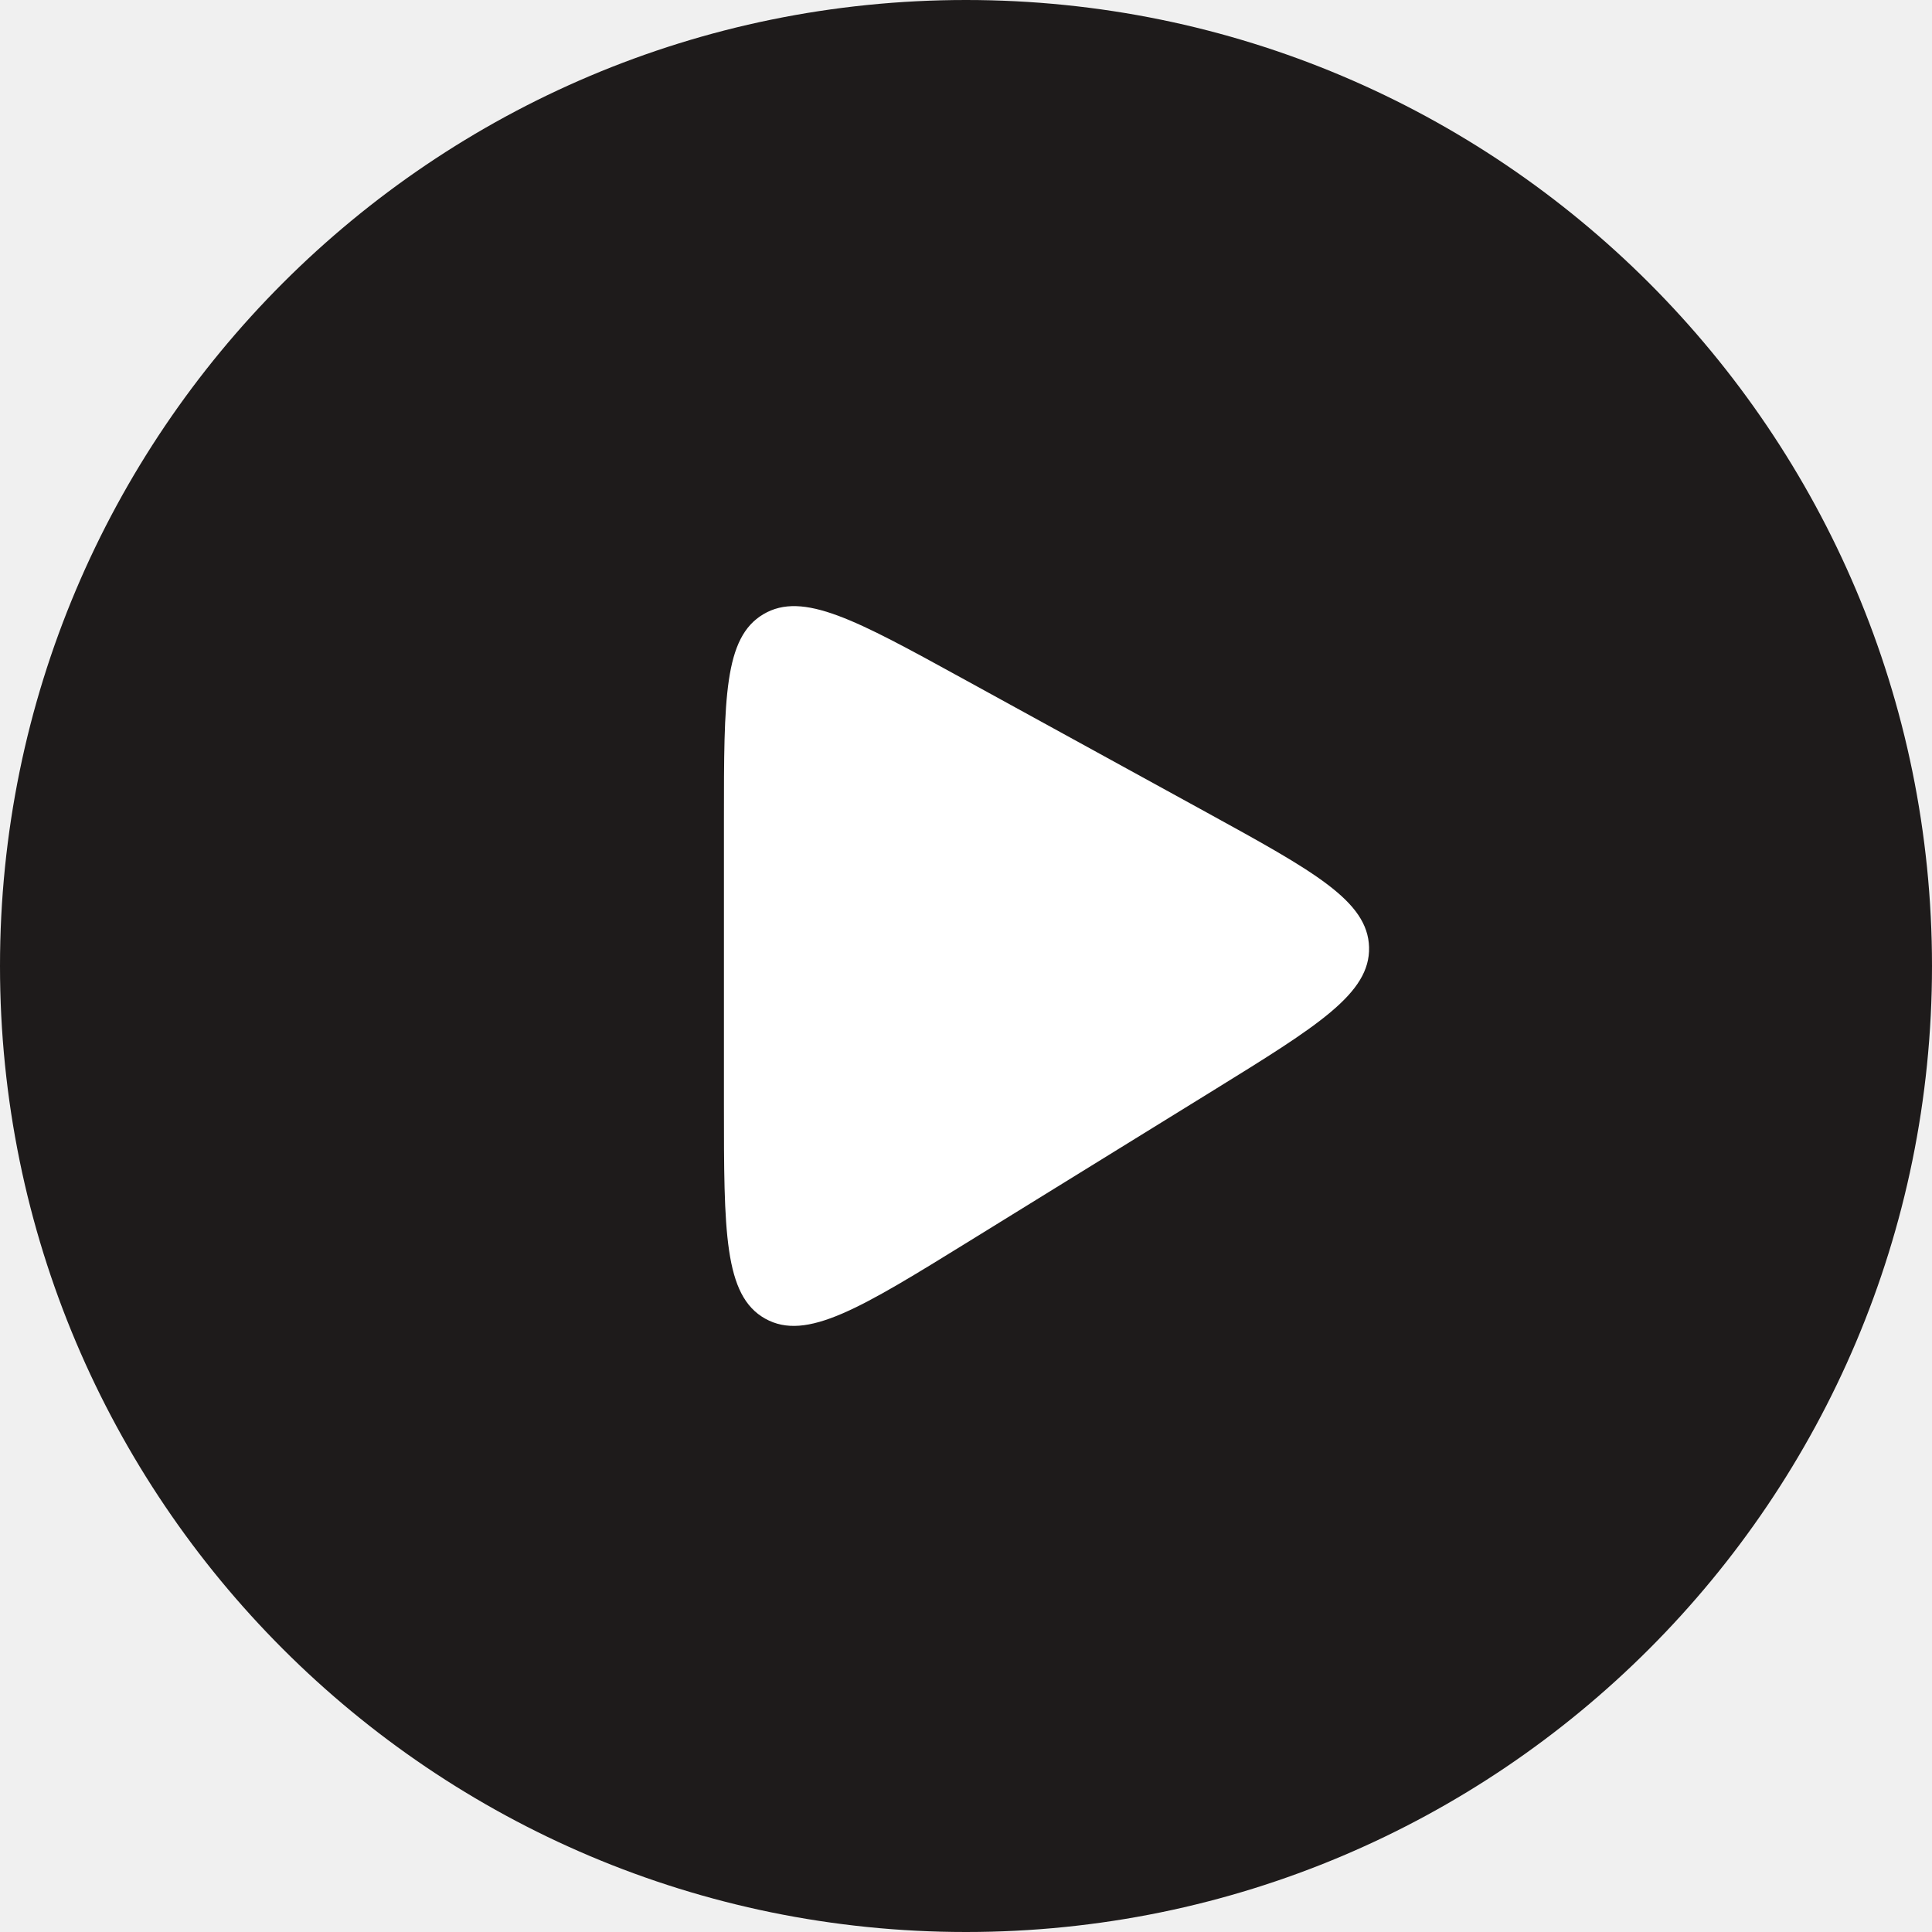
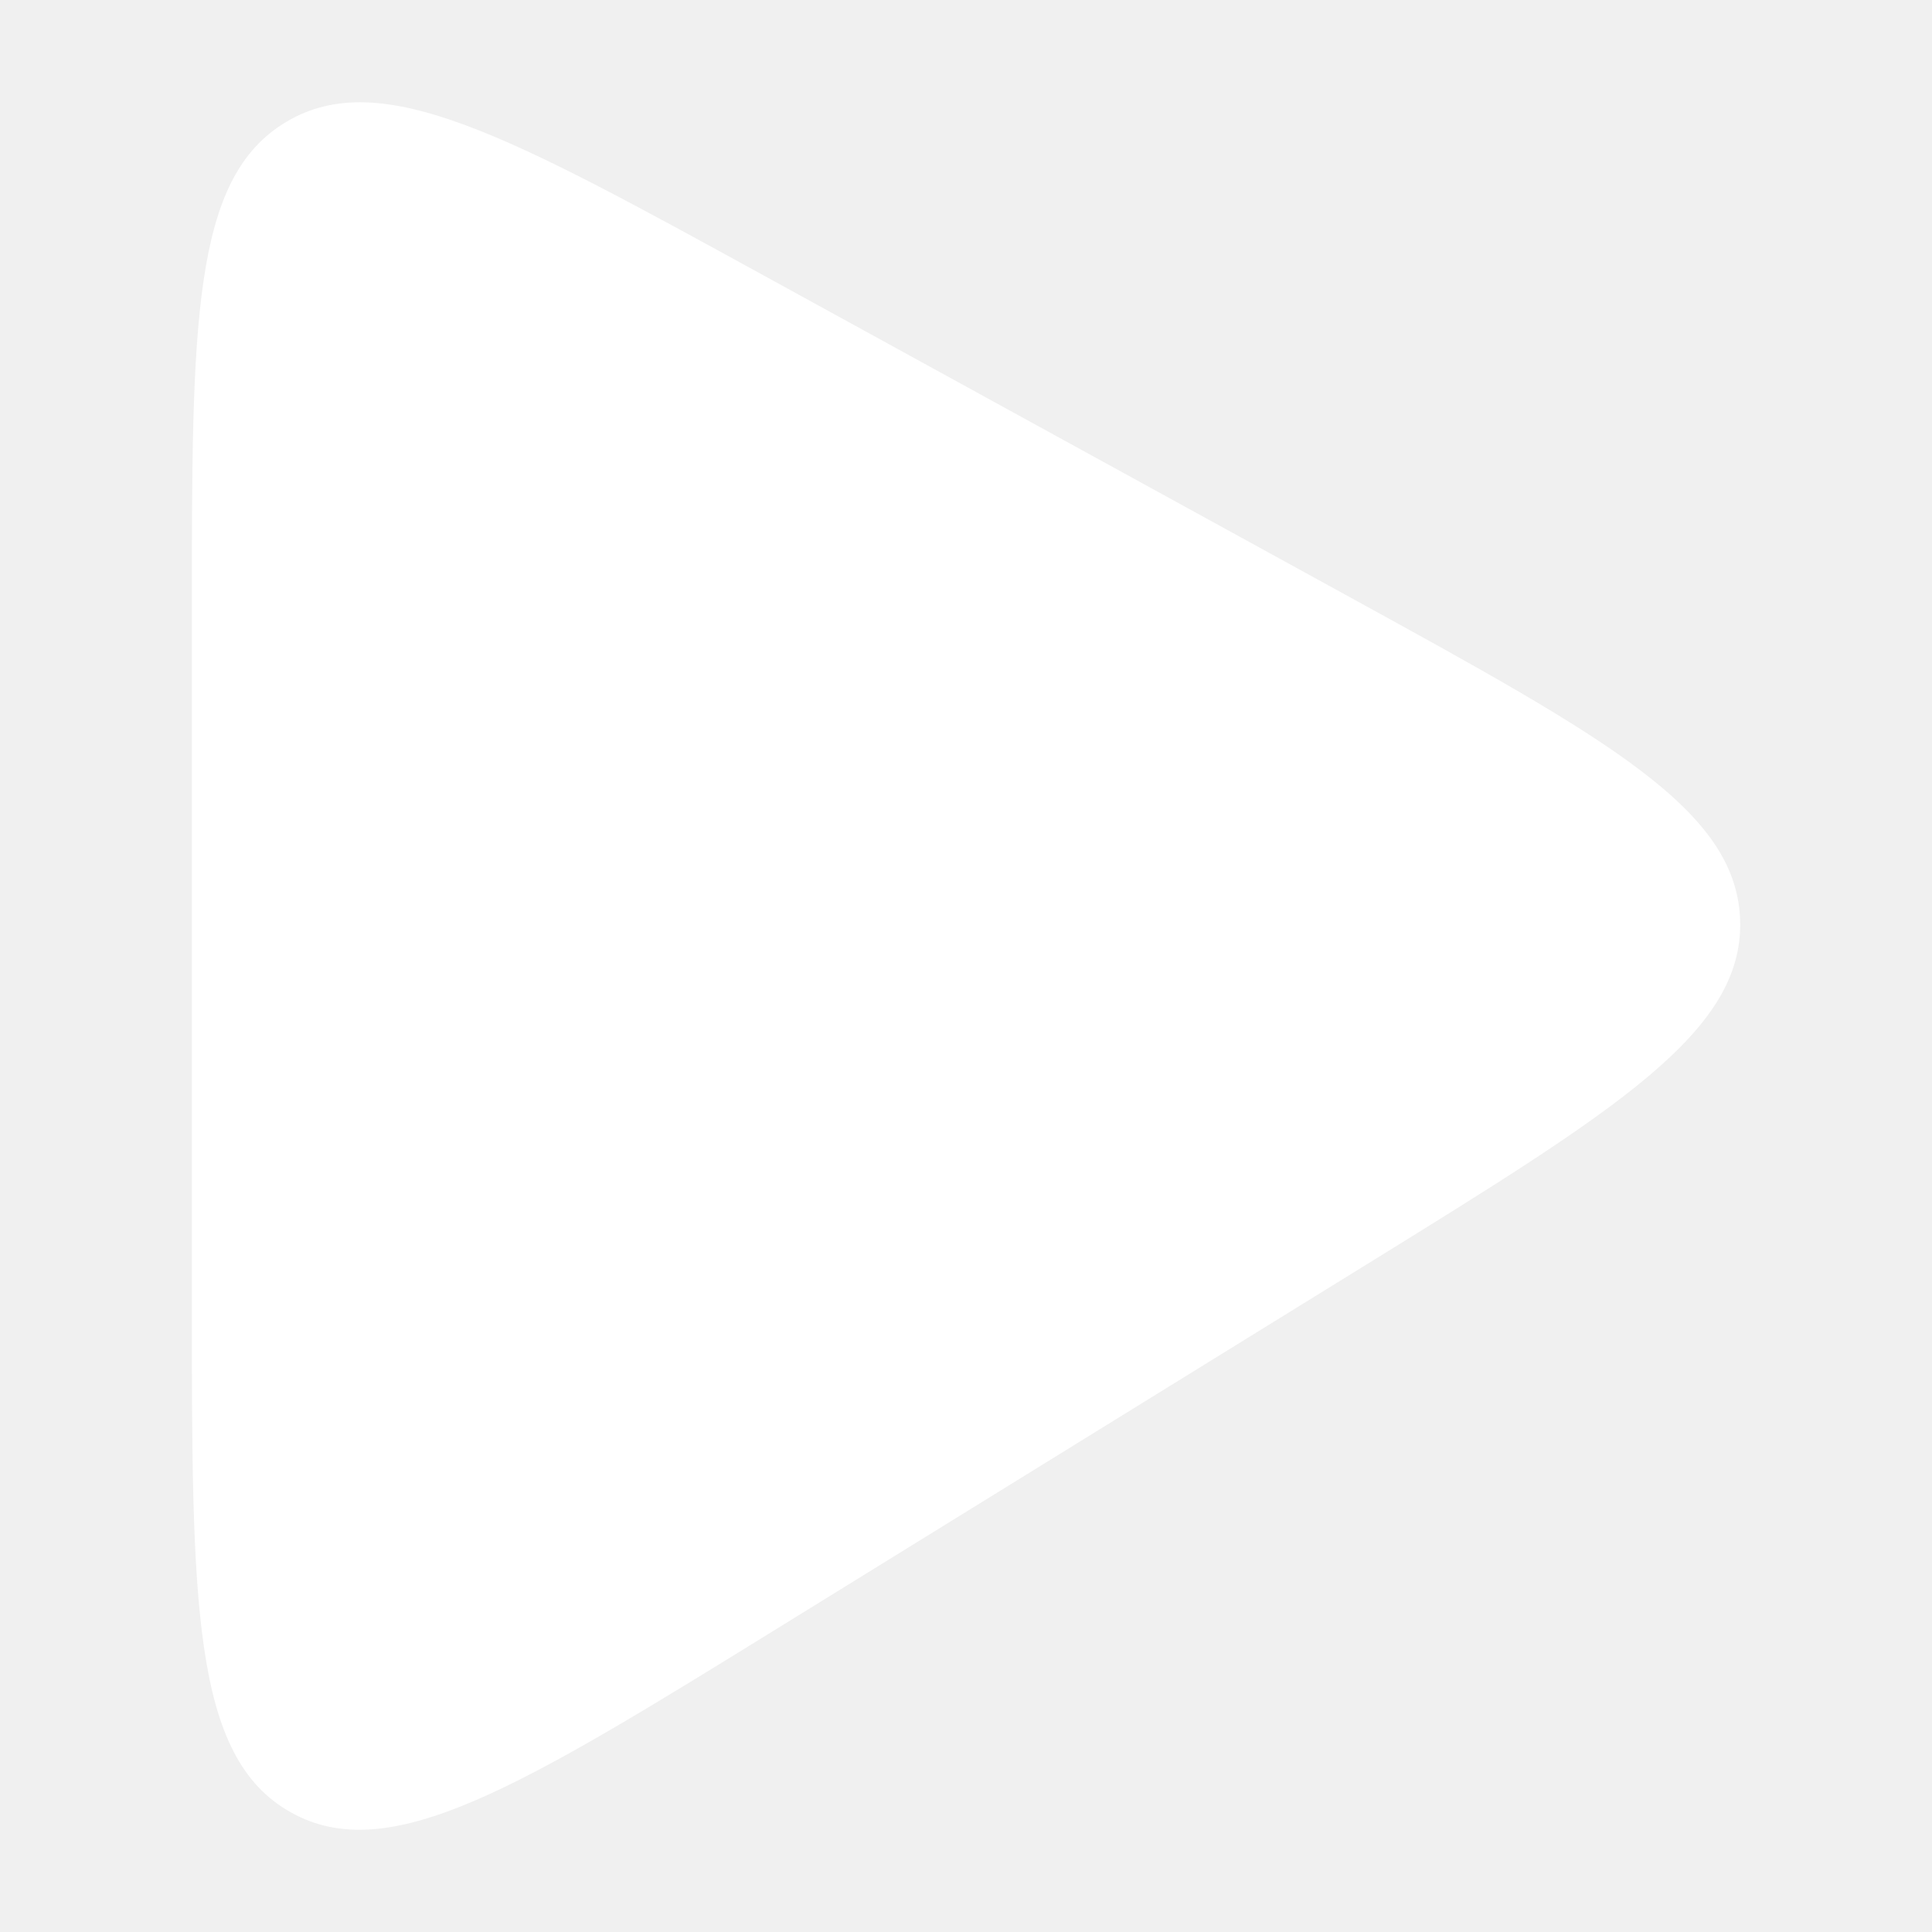
- <svg xmlns="http://www.w3.org/2000/svg" width="24" height="24" viewBox="0 0 24 24" fill="none">
-   <g filter="url(#filter0_b_703_93)">
-     <path d="M0 12C0 5.373 5.373 0 12 0C18.627 0 24 5.373 24 12C24 18.627 18.627 24 12 24C5.373 24 0 18.627 0 12Z" fill="#1E1B1B" />
-   </g>
-   <path d="M8.993 13.714V10.18C8.993 8.673 8.993 7.92 9.483 7.63C9.974 7.339 10.634 7.702 11.955 8.427L14.985 10.09C16.323 10.825 16.992 11.192 17.007 11.767C17.022 12.341 16.372 12.742 15.073 13.545L12.044 15.416C10.694 16.25 10.018 16.667 9.506 16.381C8.993 16.095 8.993 15.301 8.993 13.714Z" fill="white" />
-   <defs>
-     <filter id="filter0_b_703_93" x="-80" y="-80" width="184" height="184" filterUnits="userSpaceOnUse" color-interpolation-filters="sRGB">
-       <feFlood flood-opacity="0" result="BackgroundImageFix" />
-       <feGaussianBlur in="BackgroundImageFix" stdDeviation="40" />
-       <feComposite in2="SourceAlpha" operator="in" result="effect1_backgroundBlur_703_93" />
-       <feBlend mode="normal" in="SourceGraphic" in2="effect1_backgroundBlur_703_93" result="shape" />
-     </filter>
-   </defs>
+ <svg xmlns="http://www.w3.org/2000/svg" width="10" height="10" viewBox="0 0 10 10" fill="none">
+   <path d="M0.993 6.714V3.18C0.993 1.673 0.993 0.92 1.483 0.63C1.974 0.339 2.634 0.702 3.955 1.427L6.985 3.09C8.323 3.825 8.992 4.192 9.007 4.767C9.022 5.341 8.372 5.742 7.073 6.545L4.044 8.416C2.694 9.25 2.018 9.667 1.506 9.381C0.993 9.095 0.993 8.301 0.993 6.714Z" fill="white" />
</svg>
